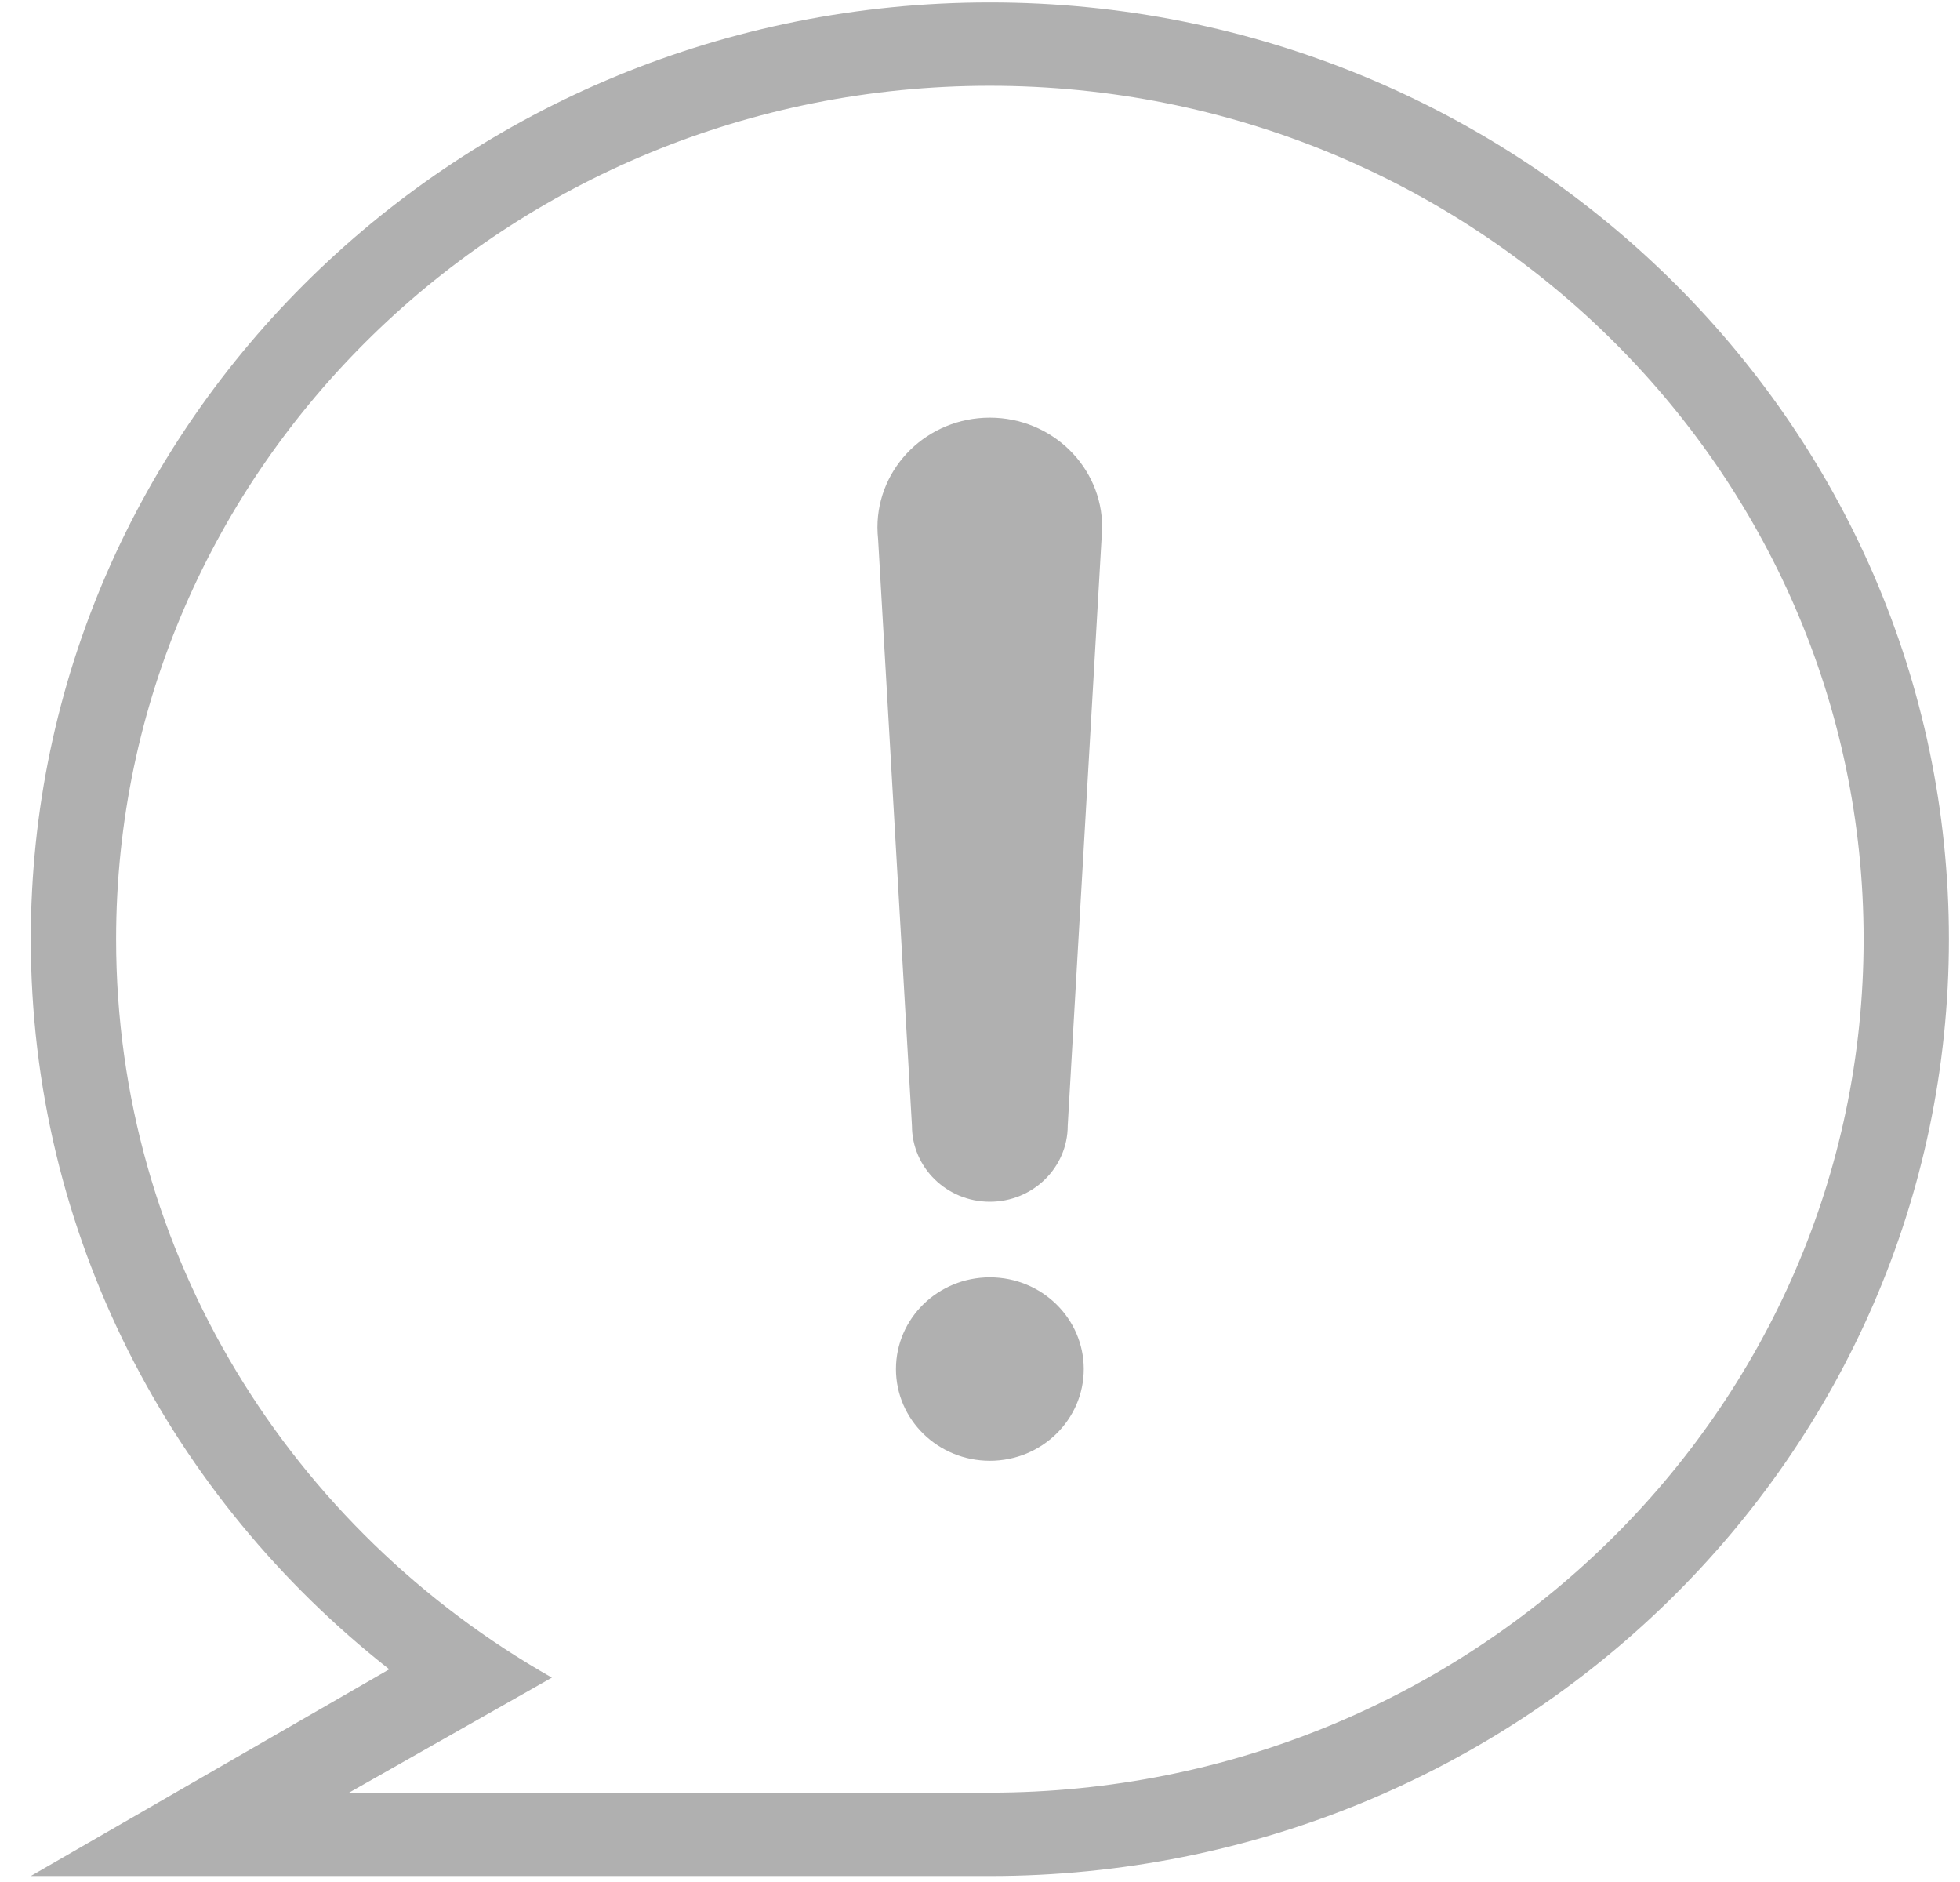
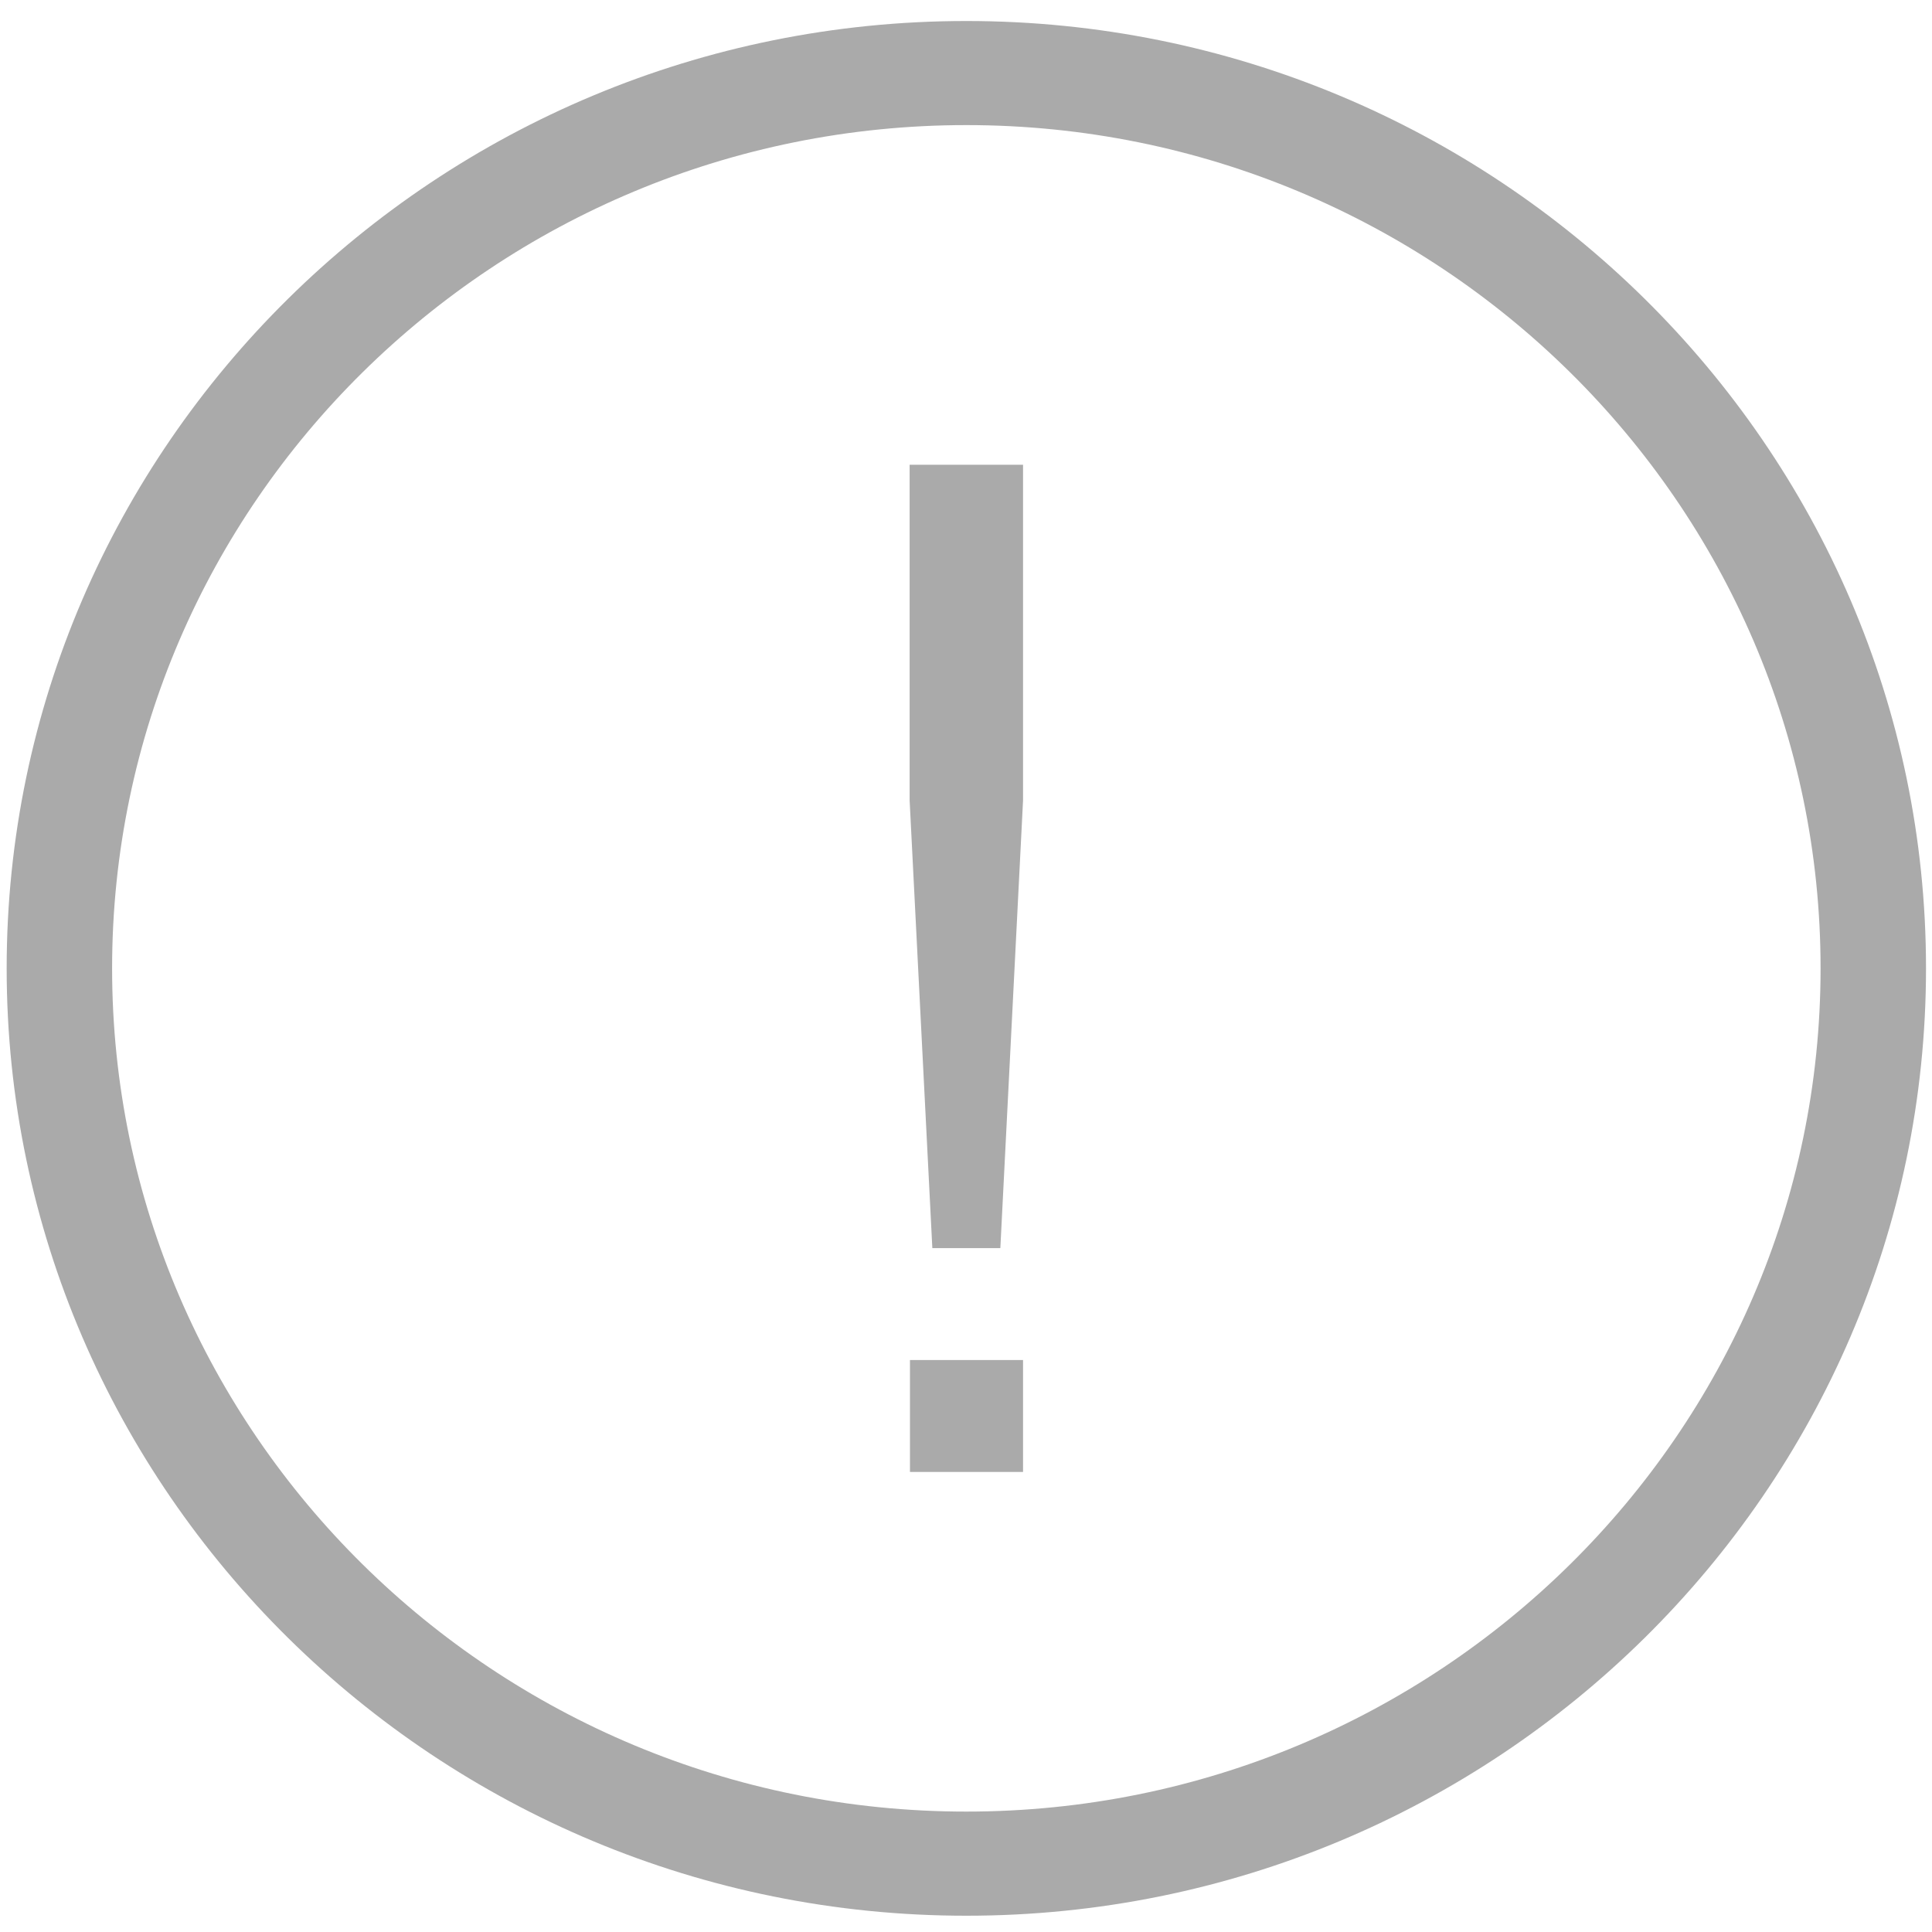
- <svg xmlns="http://www.w3.org/2000/svg" width="50px" height="48px" viewBox="0 0 50 48" version="1.1">
+ <svg xmlns="http://www.w3.org/2000/svg" width="40px" height="40px" viewBox="0 0 40 40" version="1.1">
  <defs />
  <g id="Page-1" stroke="none" stroke-width="1" fill="none" fill-rule="evenodd">
-     <g id="Menu-options" transform="translate(-1085, -992)" fill="#B0B0B0">
-       <g id="Imported-Layers" transform="translate(1085, 992)">
-         <path d="M25.252,0.062 C11.739,0.062 0.786,10.759 0.786,23.954 C0.786,31.484 4.356,38.196 9.93,42.575 L0.786,47.847 L25.252,47.847 C38.763,47.847 49.717,37.15 49.717,23.954 C49.717,10.759 38.763,0.062 25.252,0.062 L25.252,0.062 Z M25.25,45.721 L8.905,45.721 L14.079,42.787 C7.434,39.019 2.962,31.999 2.962,23.954 C2.962,11.932 12.941,2.188 25.25,2.188 C37.56,2.188 47.541,11.932 47.541,23.954 C47.541,35.975 37.56,45.721 25.25,45.721 L25.25,45.721 Z" id="Fill-1" />
-         <path d="M28.117,13.451 C28.117,11.906 26.834,10.652 25.25,10.652 C23.667,10.652 22.384,11.905 22.384,13.451 C22.384,13.554 22.391,13.655 22.401,13.755 L23.264,28.709 C23.264,29.78 24.153,30.65 25.252,30.65 C26.349,30.65 27.238,29.78 27.238,28.709 L28.1,13.754 C28.111,13.655 28.117,13.554 28.117,13.451" id="Fill-2" />
-         <path d="M25.252,32.578 C26.574,32.578 27.647,33.626 27.647,34.918 C27.647,36.209 26.574,37.257 25.252,37.257 C23.928,37.257 22.856,36.209 22.856,34.918 C22.856,33.626 23.928,32.578 25.252,32.578" id="Fill-3" />
+     <g id="INN-Homepage" transform="translate(-1089, -1085)" fill="#AAAAAA">
+       <g id="Exclamation" transform="translate(1089, 1085)">
+         <path d="M20.007,39.663 C9.051,39.663 0.138,30.863 0.138,20.048 C0.138,9.233 9.051,0.435 20.007,0.435 C30.963,0.435 39.876,9.233 39.876,20.048 C39.876,30.863 30.963,39.663 20.007,39.663 M20.007,2.59 C10.254,2.59 2.321,10.421 2.321,20.048 C2.321,29.676 10.254,37.507 20.007,37.507 C29.76,37.507 37.693,29.676 37.693,20.048 C37.693,10.421 29.76,2.59 20.007,2.59" id="Fill-49" />
+         <path d="M18.84,28.158 L21.181,28.158 L21.181,30.475 L18.84,30.475 L18.84,28.158 Z" id="Fill-50" />
+         <path d="M20.711,25.841 L19.303,25.841 L18.833,16.573 L18.833,9.622 L21.181,9.622 L21.181,16.573 L20.711,25.841" id="Fill-51" />
      </g>
    </g>
  </g>
</svg>
